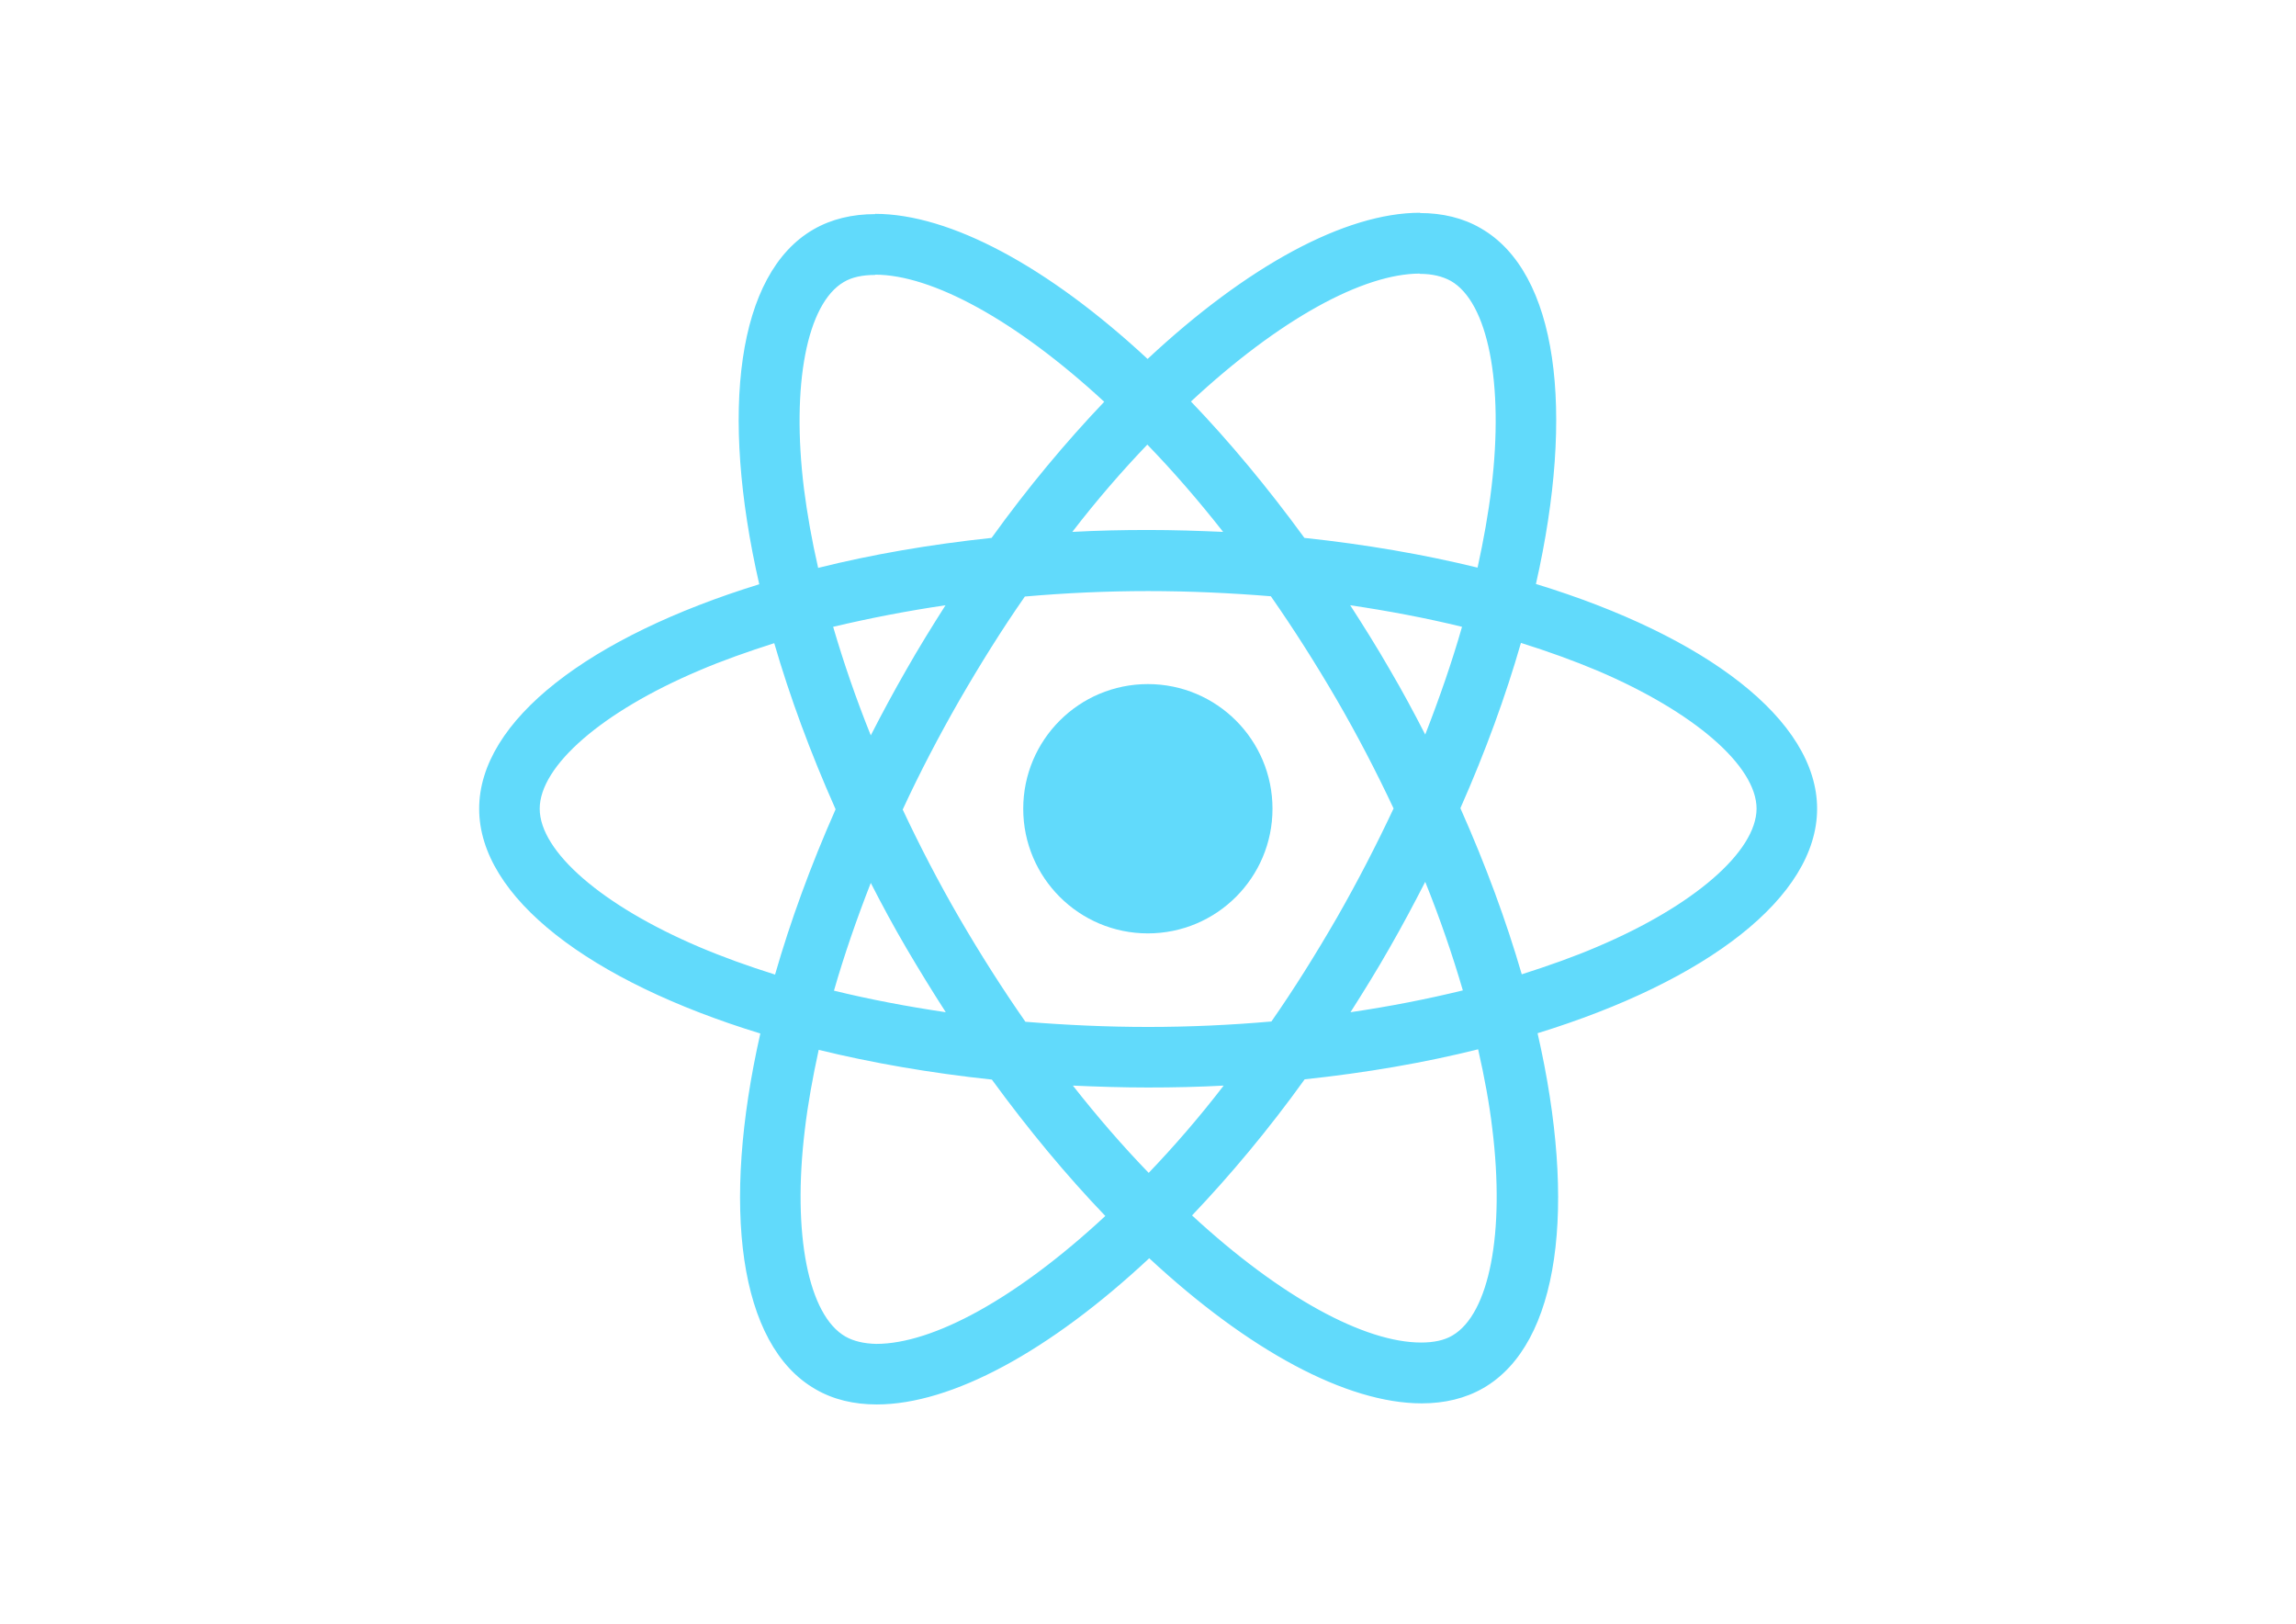
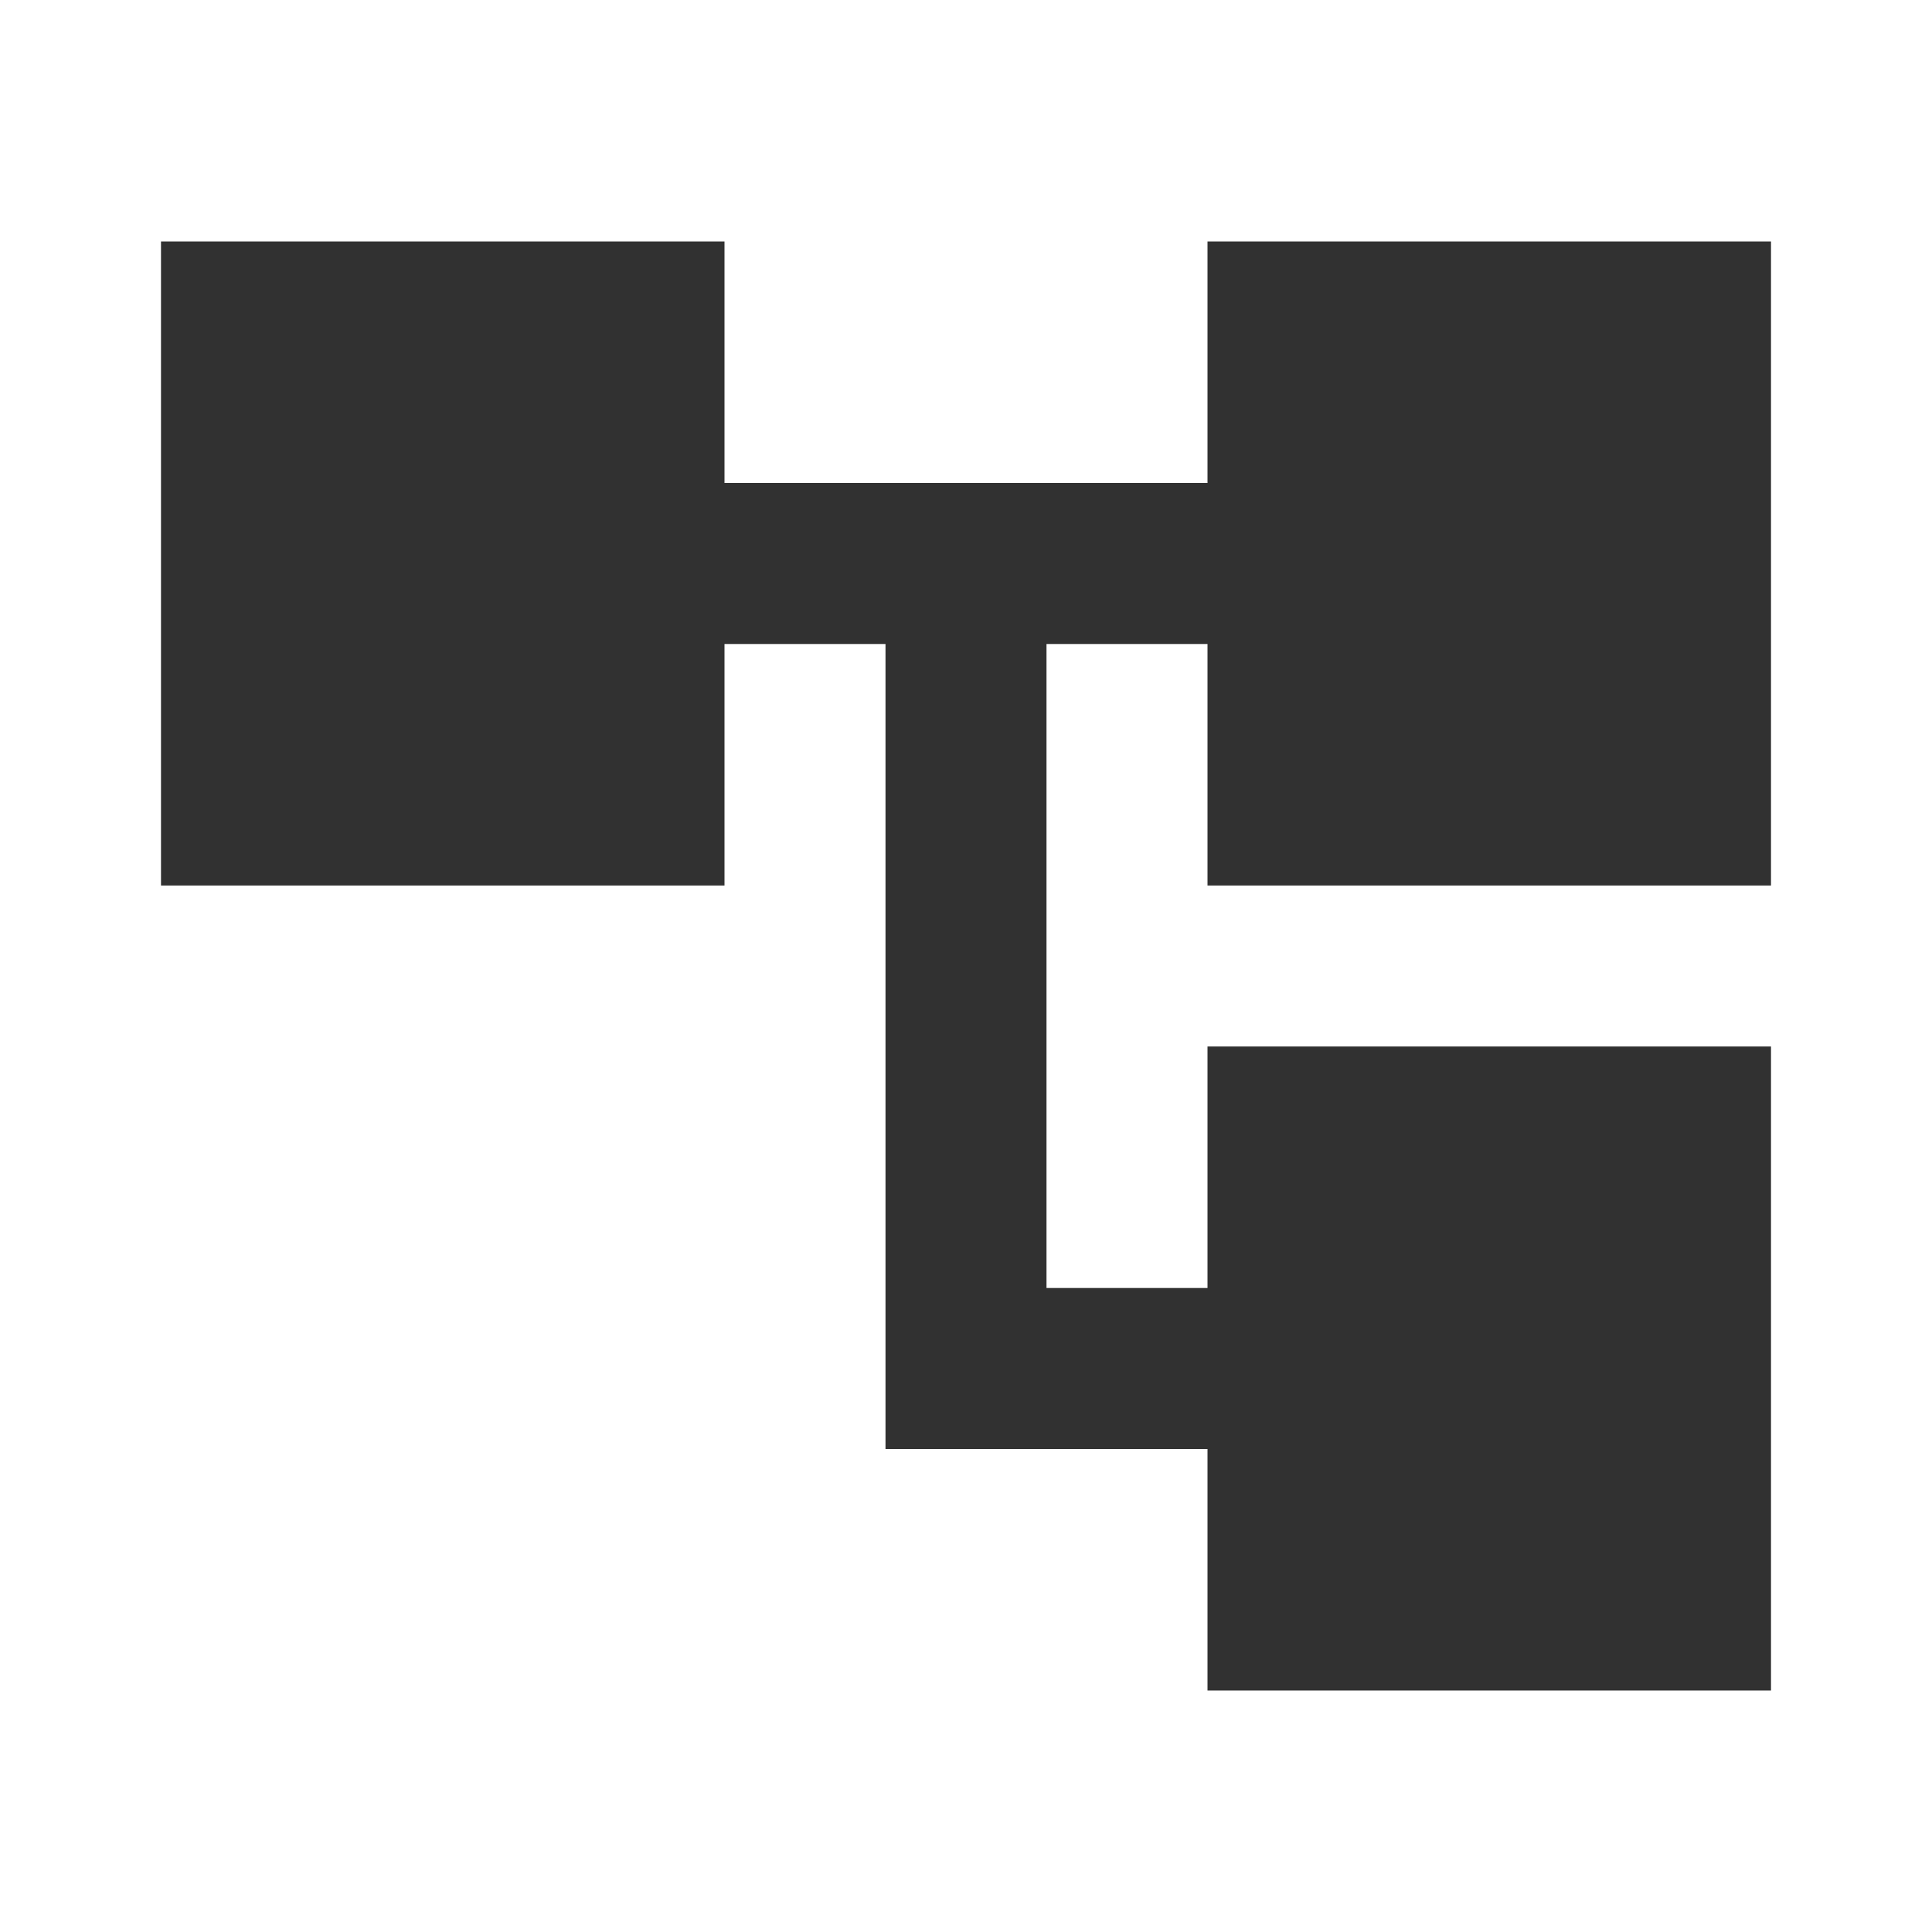
- <svg xmlns="http://www.w3.org/2000/svg" viewBox="0 0 841.9 595.3">
-   <g fill="#61DAFB">
-     <path d="M666.3 296.5c0-32.5-40.7-63.3-103.1-82.4 14.4-63.6 8-114.2-20.2-130.4-6.5-3.8-14.1-5.6-22.4-5.6v22.3c4.6 0 8.3.9 11.4 2.6 13.6 7.8 19.5 37.5 14.9 75.7-1.1 9.4-2.9 19.3-5.1 29.4-19.6-4.8-41-8.5-63.5-10.9-13.5-18.5-27.5-35.3-41.6-50 32.6-30.3 63.2-46.9 84-46.9V78c-27.5 0-63.5 19.6-99.9 53.6-36.4-33.8-72.4-53.2-99.9-53.2v22.3c20.7 0 51.4 16.5 84 46.6-14 14.7-28 31.4-41.3 49.9-22.6 2.4-44 6.1-63.6 11-2.3-10-4-19.7-5.2-29-4.7-38.2 1.1-67.9 14.6-75.8 3-1.8 6.9-2.6 11.5-2.6V78.5c-8.4 0-16 1.8-22.6 5.6-28.1 16.2-34.4 66.7-19.9 130.1-62.2 19.2-102.7 49.9-102.7 82.3 0 32.5 40.7 63.3 103.1 82.4-14.4 63.6-8 114.2 20.2 130.4 6.5 3.8 14.1 5.6 22.5 5.6 27.5 0 63.5-19.6 99.9-53.6 36.4 33.8 72.4 53.2 99.9 53.2 8.4 0 16-1.8 22.6-5.6 28.1-16.2 34.4-66.7 19.9-130.1 62-19.1 102.5-49.9 102.5-82.3zm-130.2-66.7c-3.7 12.9-8.3 26.2-13.5 39.5-4.1-8-8.4-16-13.1-24-4.6-8-9.5-15.8-14.4-23.4 14.2 2.1 27.9 4.7 41 7.9zm-45.8 106.5c-7.8 13.5-15.8 26.3-24.1 38.2-14.9 1.3-30 2-45.2 2-15.1 0-30.2-.7-45-1.9-8.3-11.9-16.4-24.6-24.2-38-7.6-13.1-14.5-26.4-20.8-39.8 6.2-13.4 13.2-26.8 20.7-39.9 7.8-13.5 15.8-26.3 24.1-38.2 14.9-1.3 30-2 45.2-2 15.1 0 30.2.7 45 1.9 8.3 11.9 16.4 24.6 24.2 38 7.6 13.1 14.5 26.4 20.8 39.8-6.3 13.4-13.2 26.8-20.7 39.9zm32.3-13c5.4 13.4 10 26.8 13.8 39.8-13.1 3.2-26.9 5.9-41.2 8 4.9-7.7 9.8-15.6 14.4-23.7 4.6-8 8.9-16.1 13-24.1zM421.2 430c-9.3-9.6-18.6-20.3-27.8-32 9 .4 18.2.7 27.5.7 9.4 0 18.7-.2 27.8-.7-9 11.7-18.3 22.4-27.5 32zm-74.4-58.9c-14.2-2.1-27.9-4.7-41-7.9 3.7-12.9 8.3-26.2 13.5-39.5 4.1 8 8.4 16 13.1 24 4.7 8 9.5 15.8 14.4 23.4zM420.7 163c9.3 9.6 18.6 20.3 27.8 32-9-.4-18.2-.7-27.5-.7-9.4 0-18.7.2-27.8.7 9-11.7 18.3-22.4 27.5-32zm-74 58.9c-4.9 7.7-9.8 15.6-14.4 23.7-4.6 8-8.9 16-13 24-5.4-13.4-10-26.8-13.8-39.8 13.1-3.1 26.9-5.8 41.2-7.9zm-90.5 125.2c-35.4-15.1-58.3-34.9-58.3-50.6 0-15.7 22.9-35.6 58.3-50.6 8.6-3.7 18-7 27.7-10.1 5.7 19.6 13.2 40 22.5 60.9-9.2 20.8-16.6 41.1-22.2 60.6-9.9-3.1-19.3-6.5-28-10.2zM310 490c-13.6-7.8-19.5-37.5-14.9-75.7 1.1-9.4 2.9-19.3 5.1-29.4 19.6 4.8 41 8.5 63.5 10.9 13.5 18.5 27.5 35.3 41.6 50-32.6 30.3-63.2 46.9-84 46.9-4.5-.1-8.3-1-11.3-2.7zm237.2-76.2c4.7 38.2-1.1 67.9-14.6 75.8-3 1.8-6.9 2.6-11.5 2.6-20.7 0-51.4-16.5-84-46.6 14-14.7 28-31.4 41.3-49.9 22.6-2.4 44-6.1 63.6-11 2.3 10.1 4.1 19.8 5.2 29.1zm38.5-66.7c-8.6 3.7-18 7-27.7 10.1-5.7-19.6-13.2-40-22.5-60.9 9.2-20.8 16.6-41.1 22.2-60.6 9.9 3.1 19.3 6.5 28.1 10.2 35.4 15.1 58.3 34.9 58.3 50.6-.1 15.7-23 35.6-58.4 50.6zM320.8 78.4z" />
-     <circle cx="420.9" cy="296.5" r="45.7" />
-     <path d="M520.5 78.1z" />
+ <svg xmlns="http://www.w3.org/2000/svg" width="24" height="24" viewBox="0 0 24 24">
+   <g fill="none" class="nc-icon-wrapper">
+     <path d="M22 11V3h-7v3H9V3H2v8h7V8h2v10h4v3h7v-8h-7v3h-2V8h2v3h7z" fill="#313131" />
  </g>
</svg>
